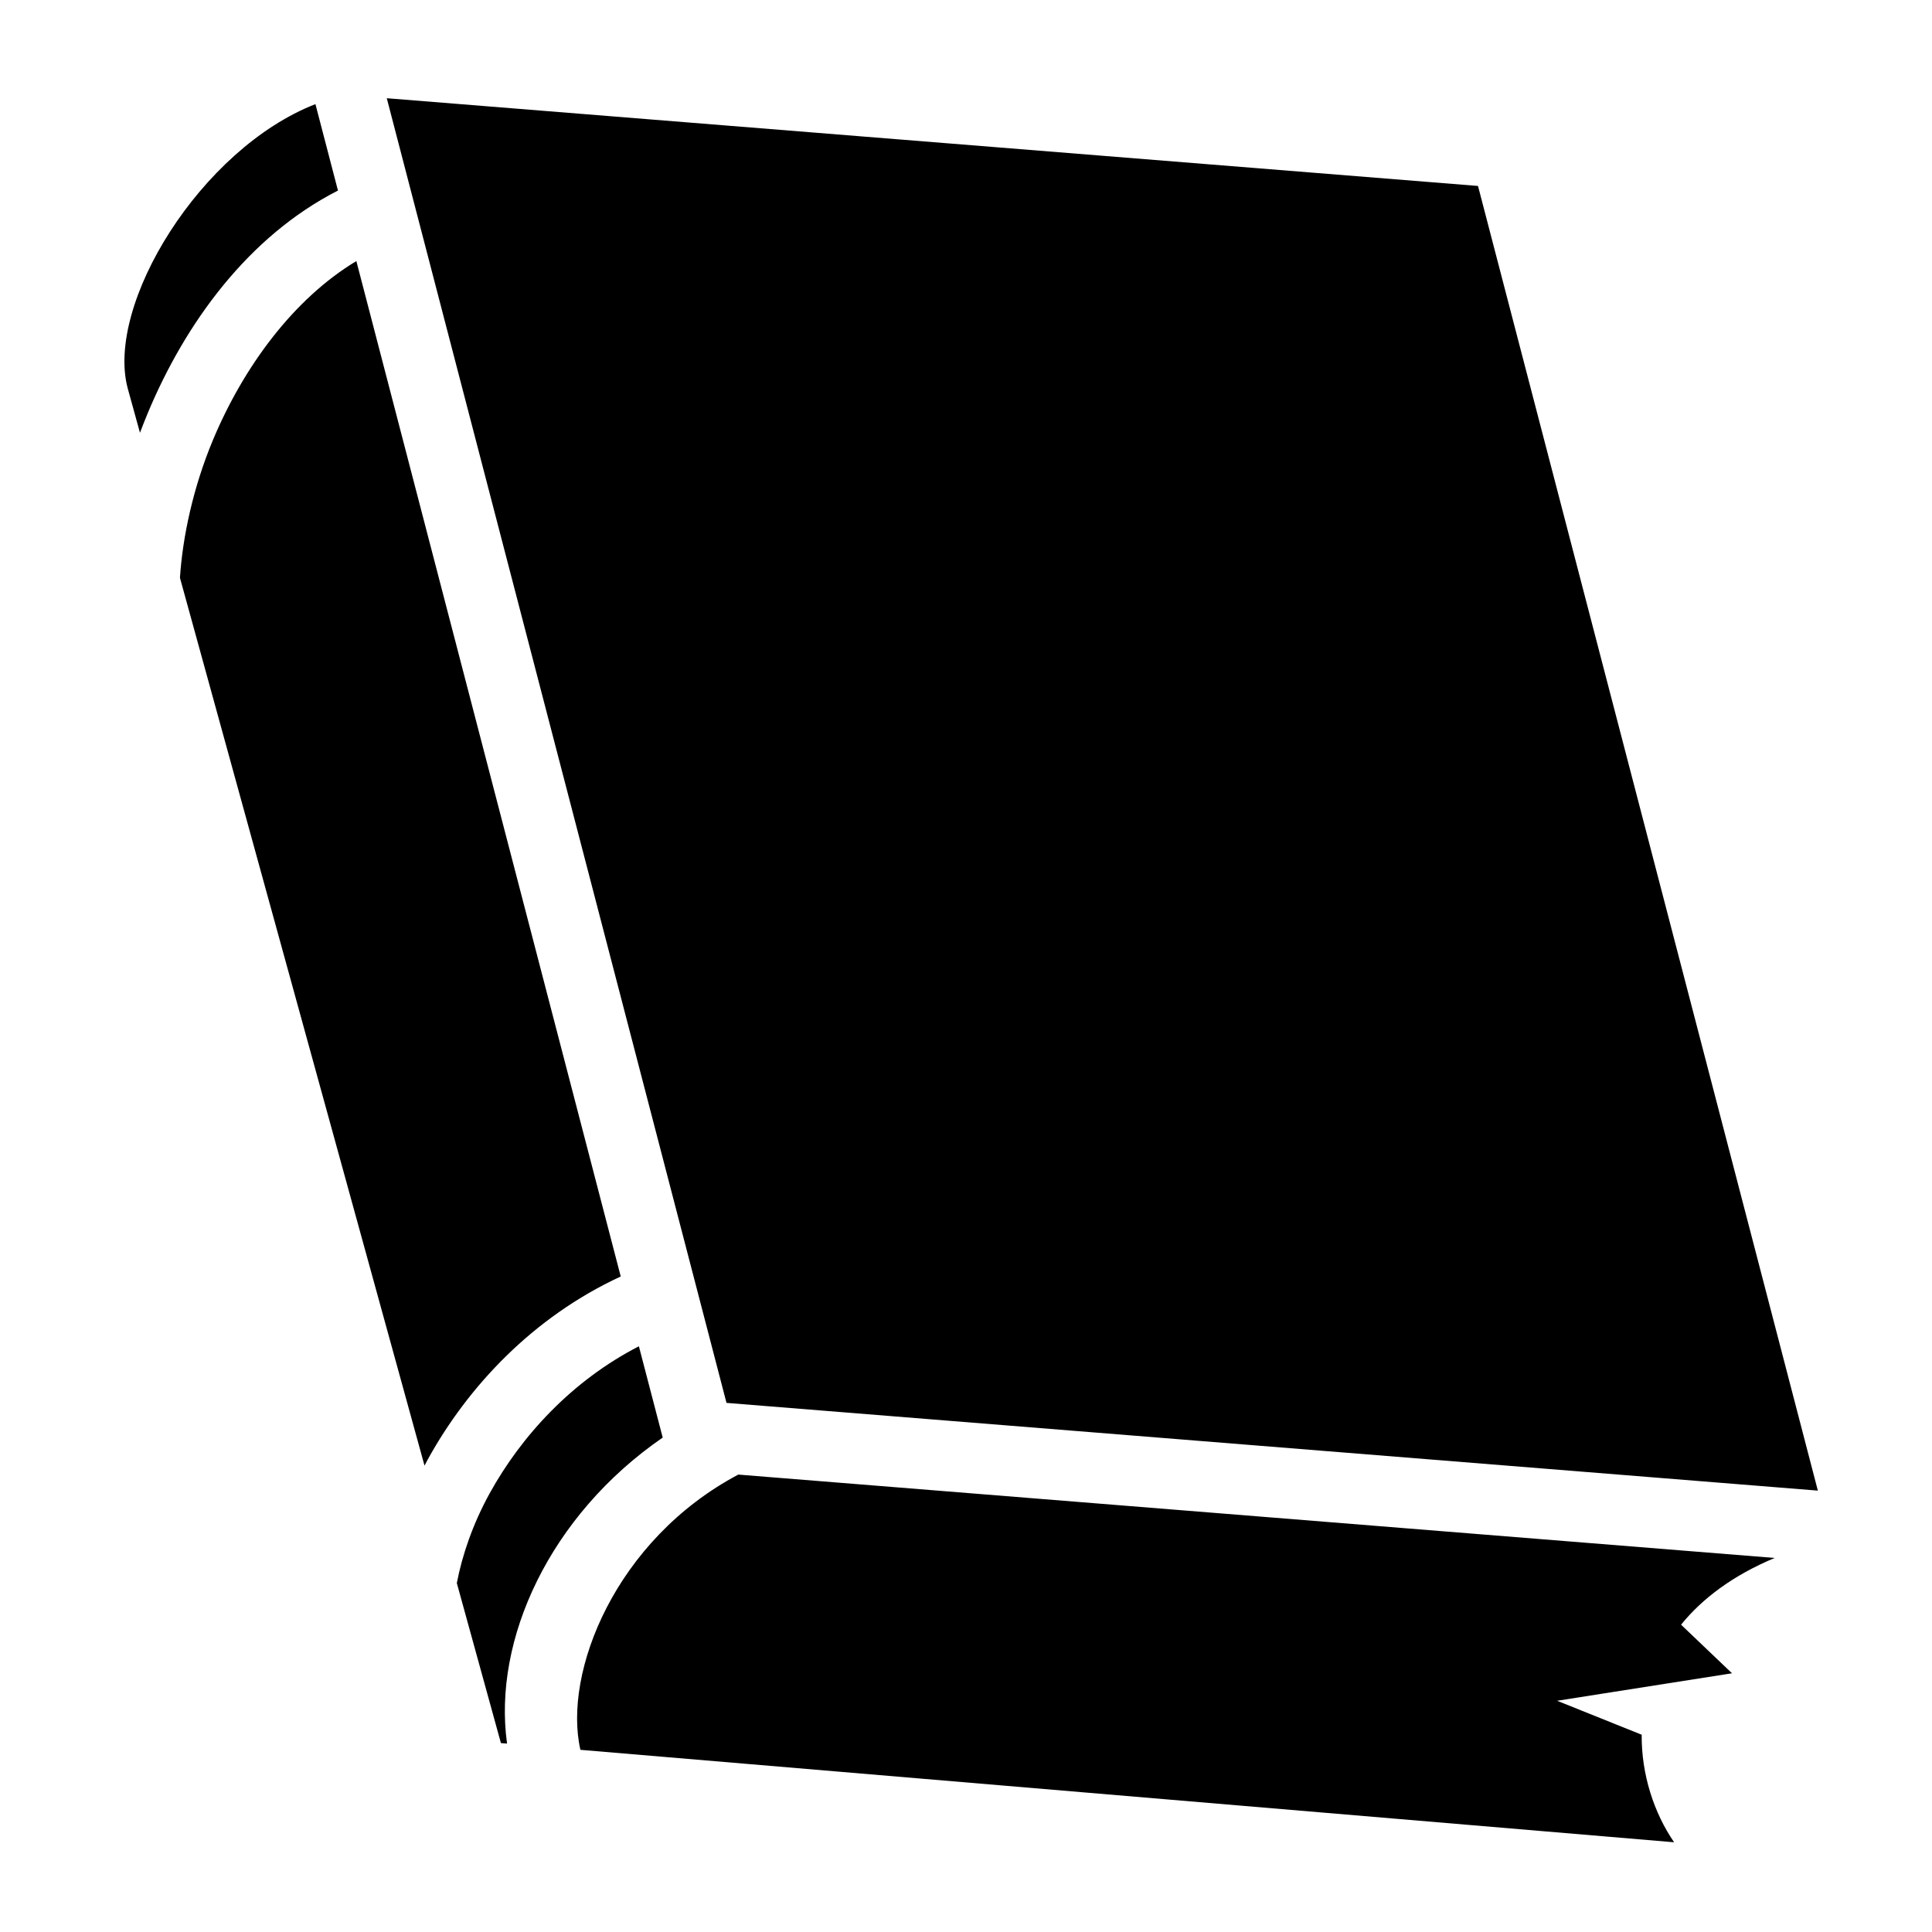
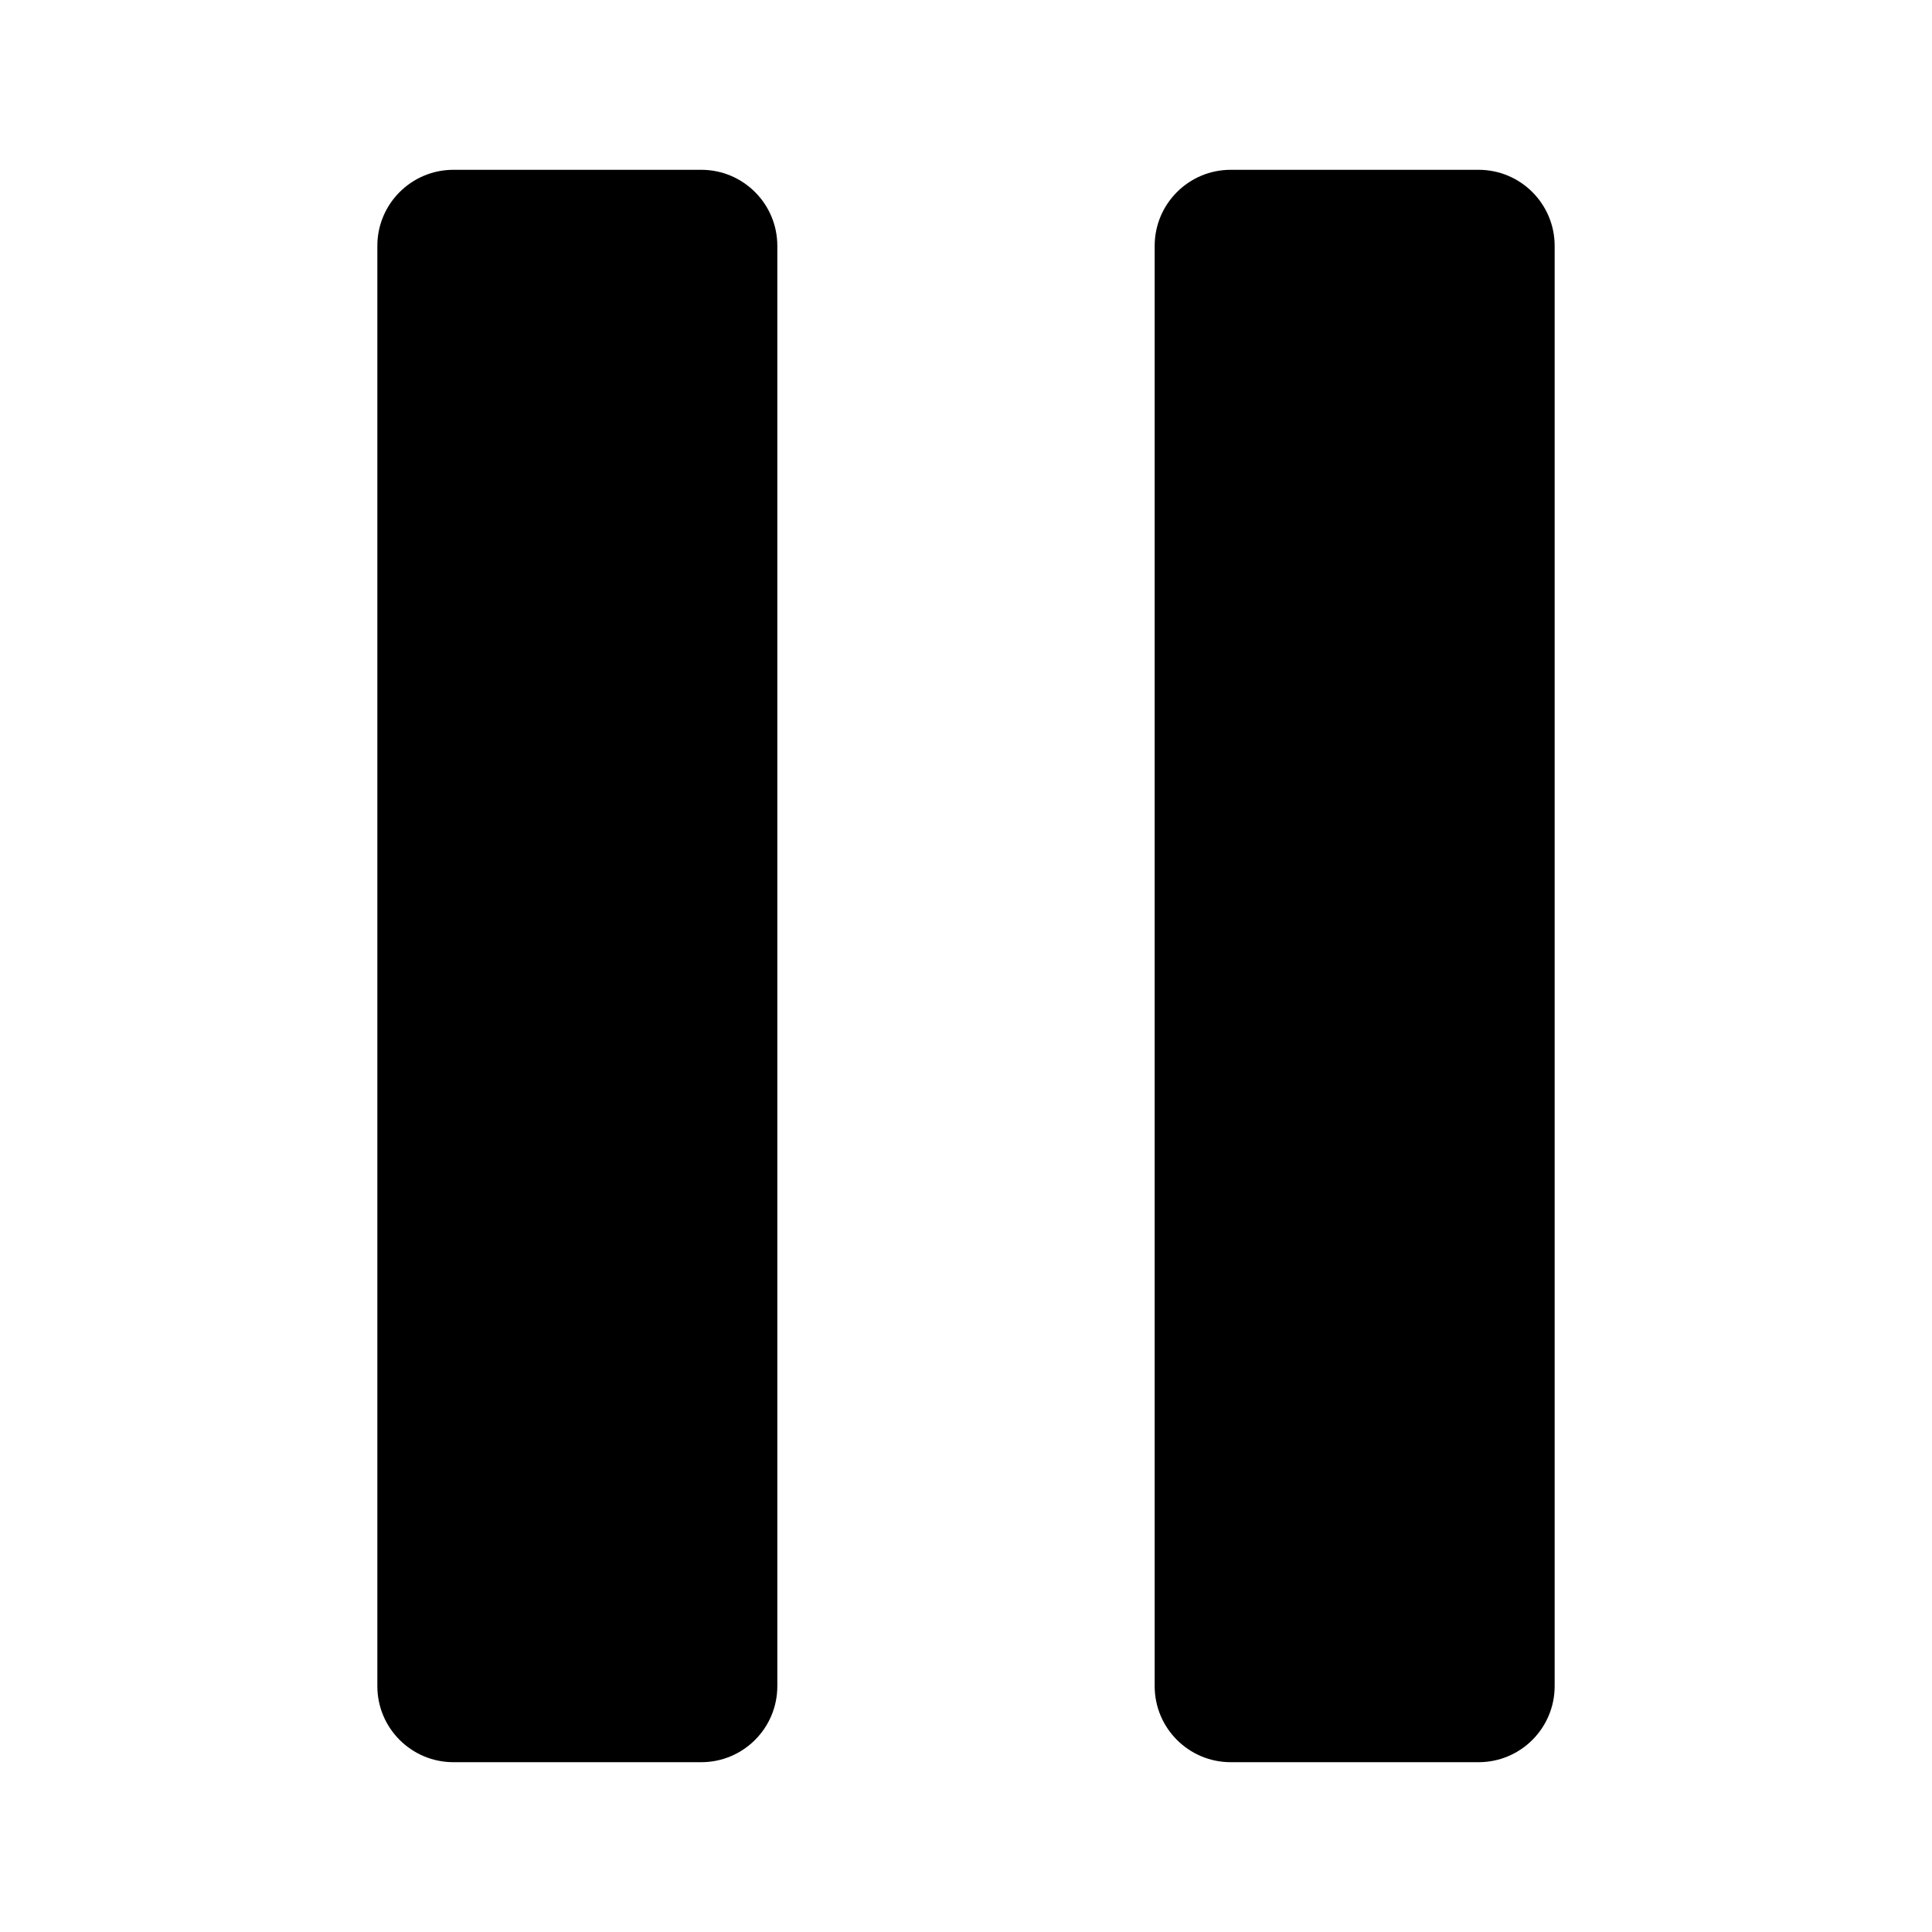
<svg xmlns="http://www.w3.org/2000/svg" viewBox="0 0 512 512">
-   <path d="M102.5 26.03l90.03 345.75 289.22 23.25-90.063-345.75L102.5 26.03zm-18.906 1.564c-30.466 11.873-55.68 53.098-49.75 75.312l3.25 11.78c.667-1.76 1.36-3.522 2.093-5.28C49.097 85.7 65.748 62.64 89.564 50.5l-5.97-22.906zm10.844 41.593c-16.657 10.012-29.92 28.077-38 47.407-5.247 12.55-8.038 25.63-8.75 36.53L112.5 388.407c.294-.55.572-1.106.875-1.656 10.603-19.252 27.823-37.695 51.125-48.47L94.437 69.19zm74.874 287.594c-17.677 9.078-31.145 23.717-39.562 39-4.464 8.107-7.27 16.364-8.688 23.75l11.688 42.408 1.625.125c-3.84-27.548 11.352-60.504 41.25-81.094l-6.313-24.19zm26.344 34c-32.567 17.27-46.51 52.44-41.844 72.94l289.844 24.5c-5.34-7.79-8.673-17.947-8.594-28.5l-22.406-9L459 443.436l-13.5-12.875c5.604-6.917 13.707-13.05 24.813-17.687L195.656 390.78z" />
+   <path d="M120.16 45A20.162 20.162 0 0 0 100 65.16v381.68A20.162 20.162 0 0 0 120.16 467h65.68A20.162 20.162 0 0 0 206 446.84V65.16A20.162 20.162 0 0 0 185.84 45h-65.68zm206 0A20.162 20.162 0 0 0 306 65.16v381.68A20.162 20.162 0 0 0 326.16 467h65.68A20.162 20.162 0 0 0 412 446.84V65.16A20.162 20.162 0 0 0 391.84 45h-65.68z" />
</svg>
